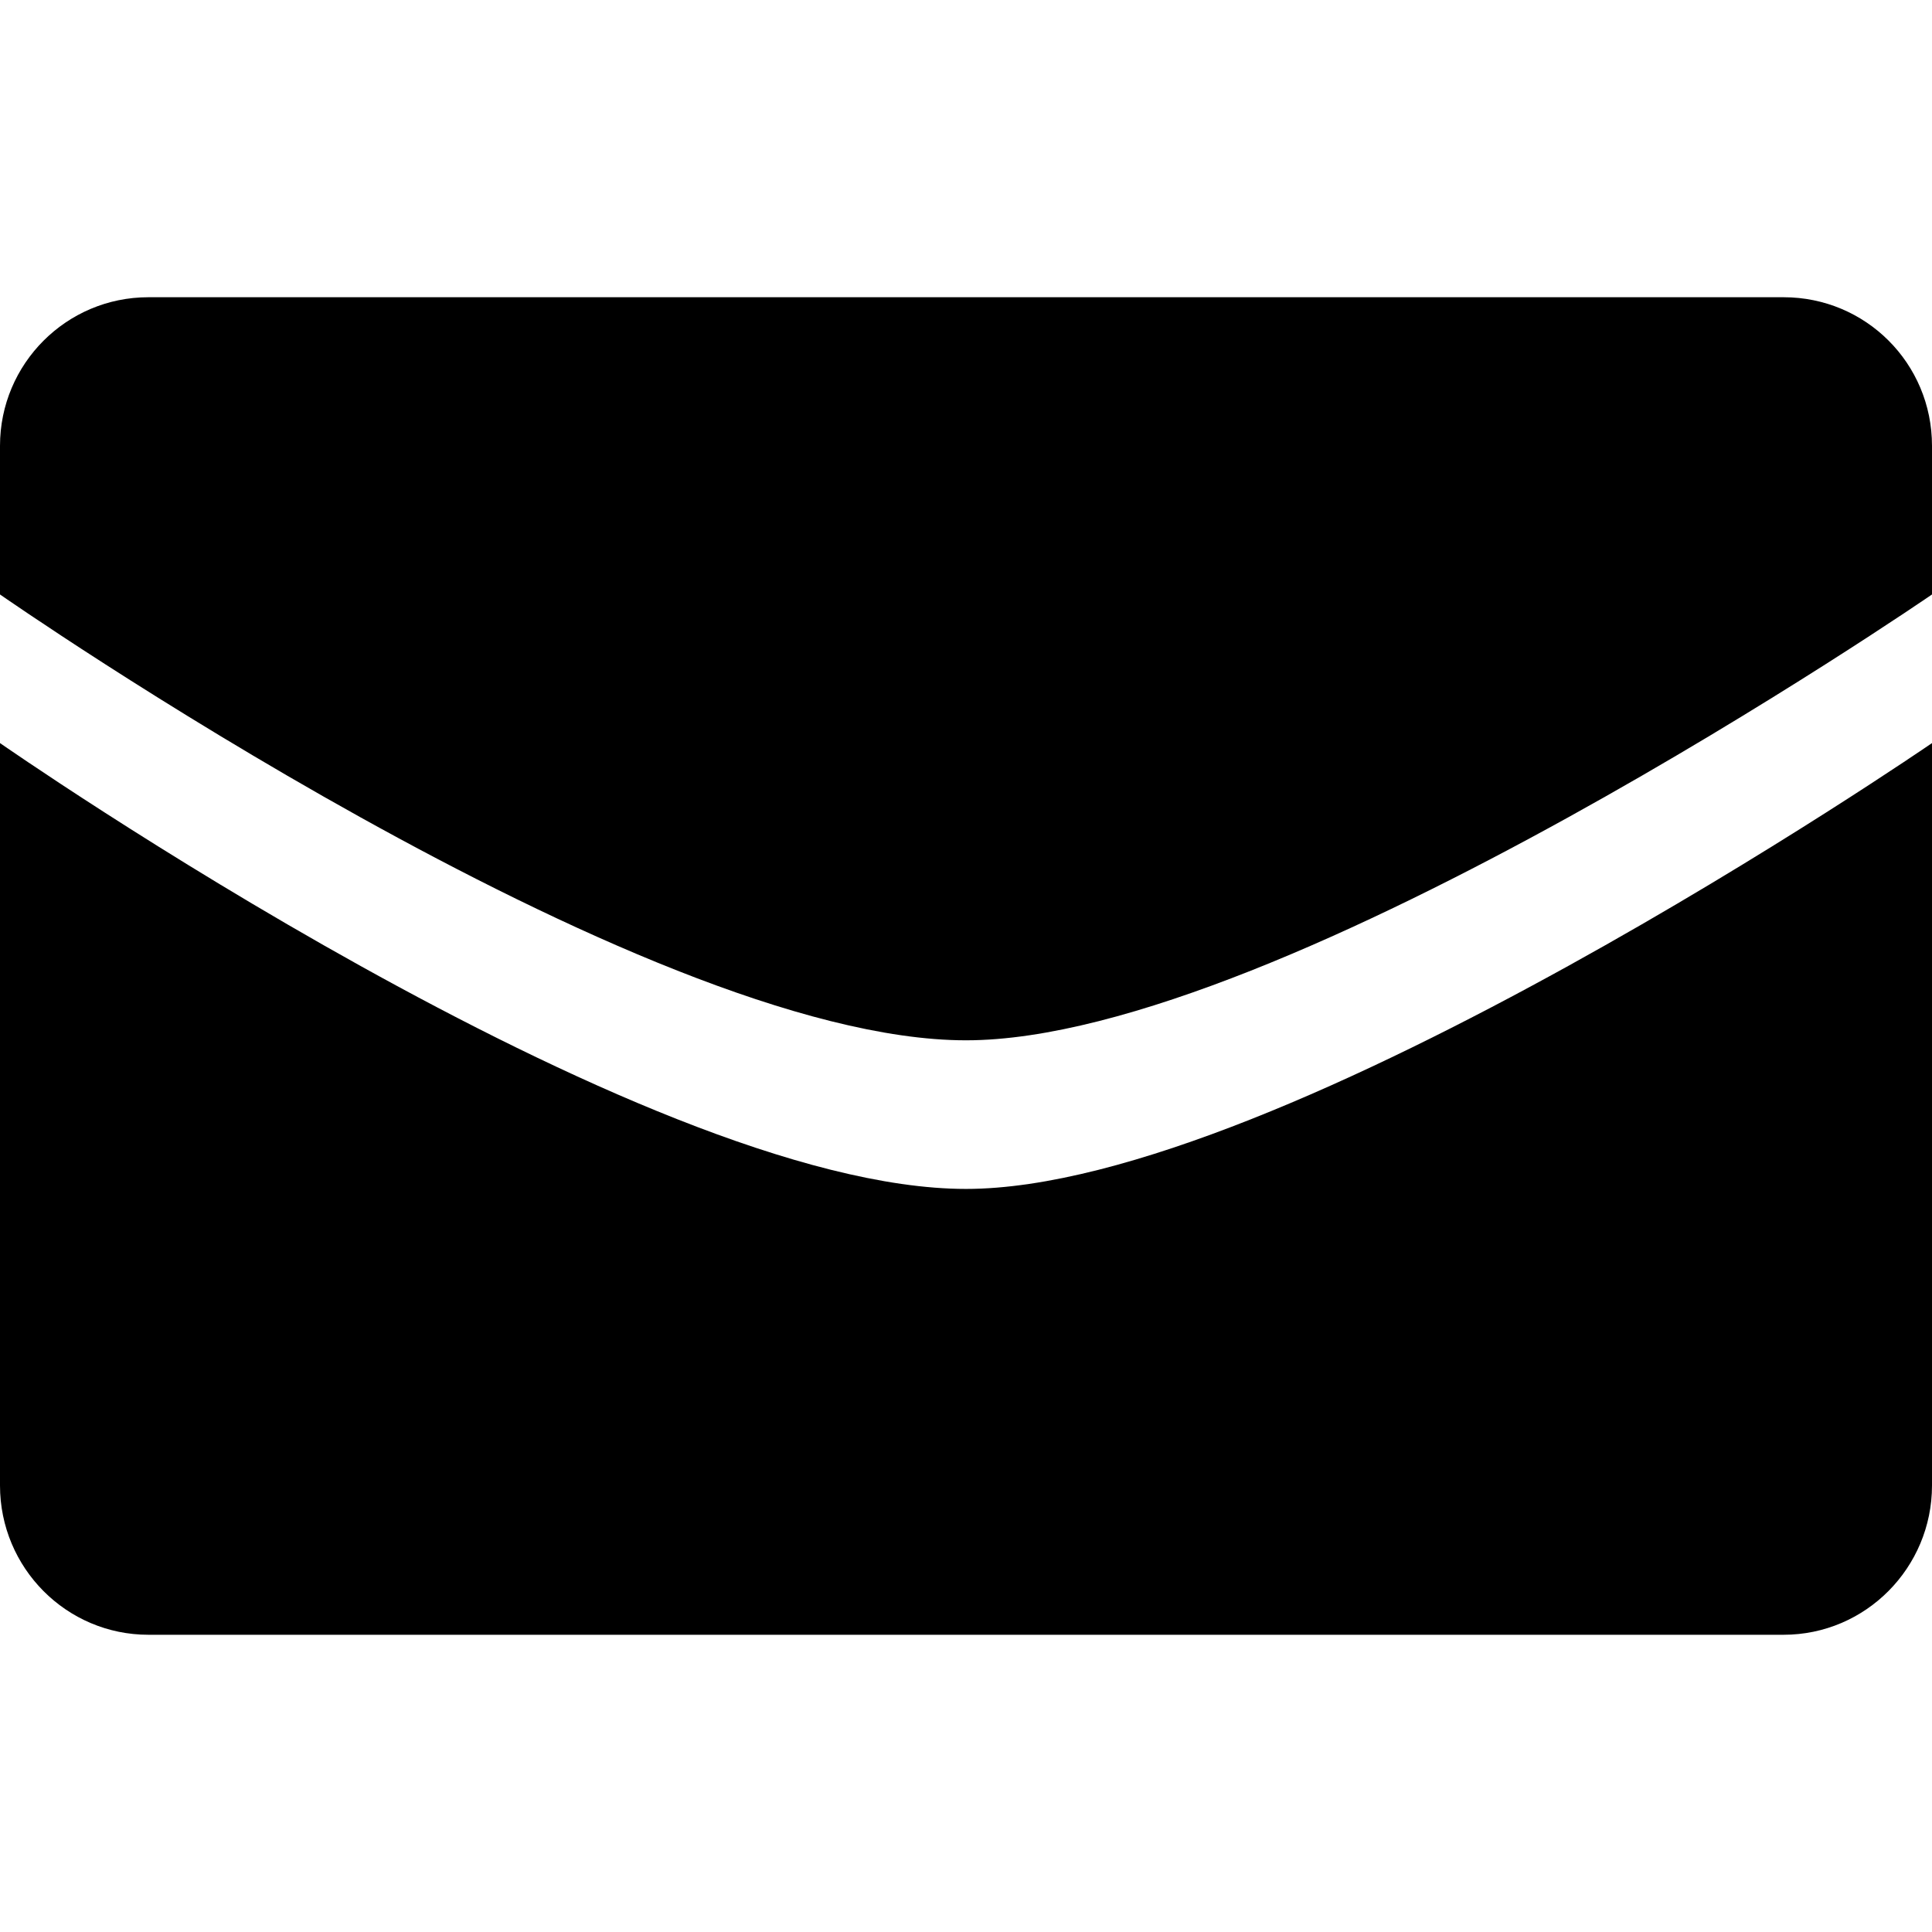
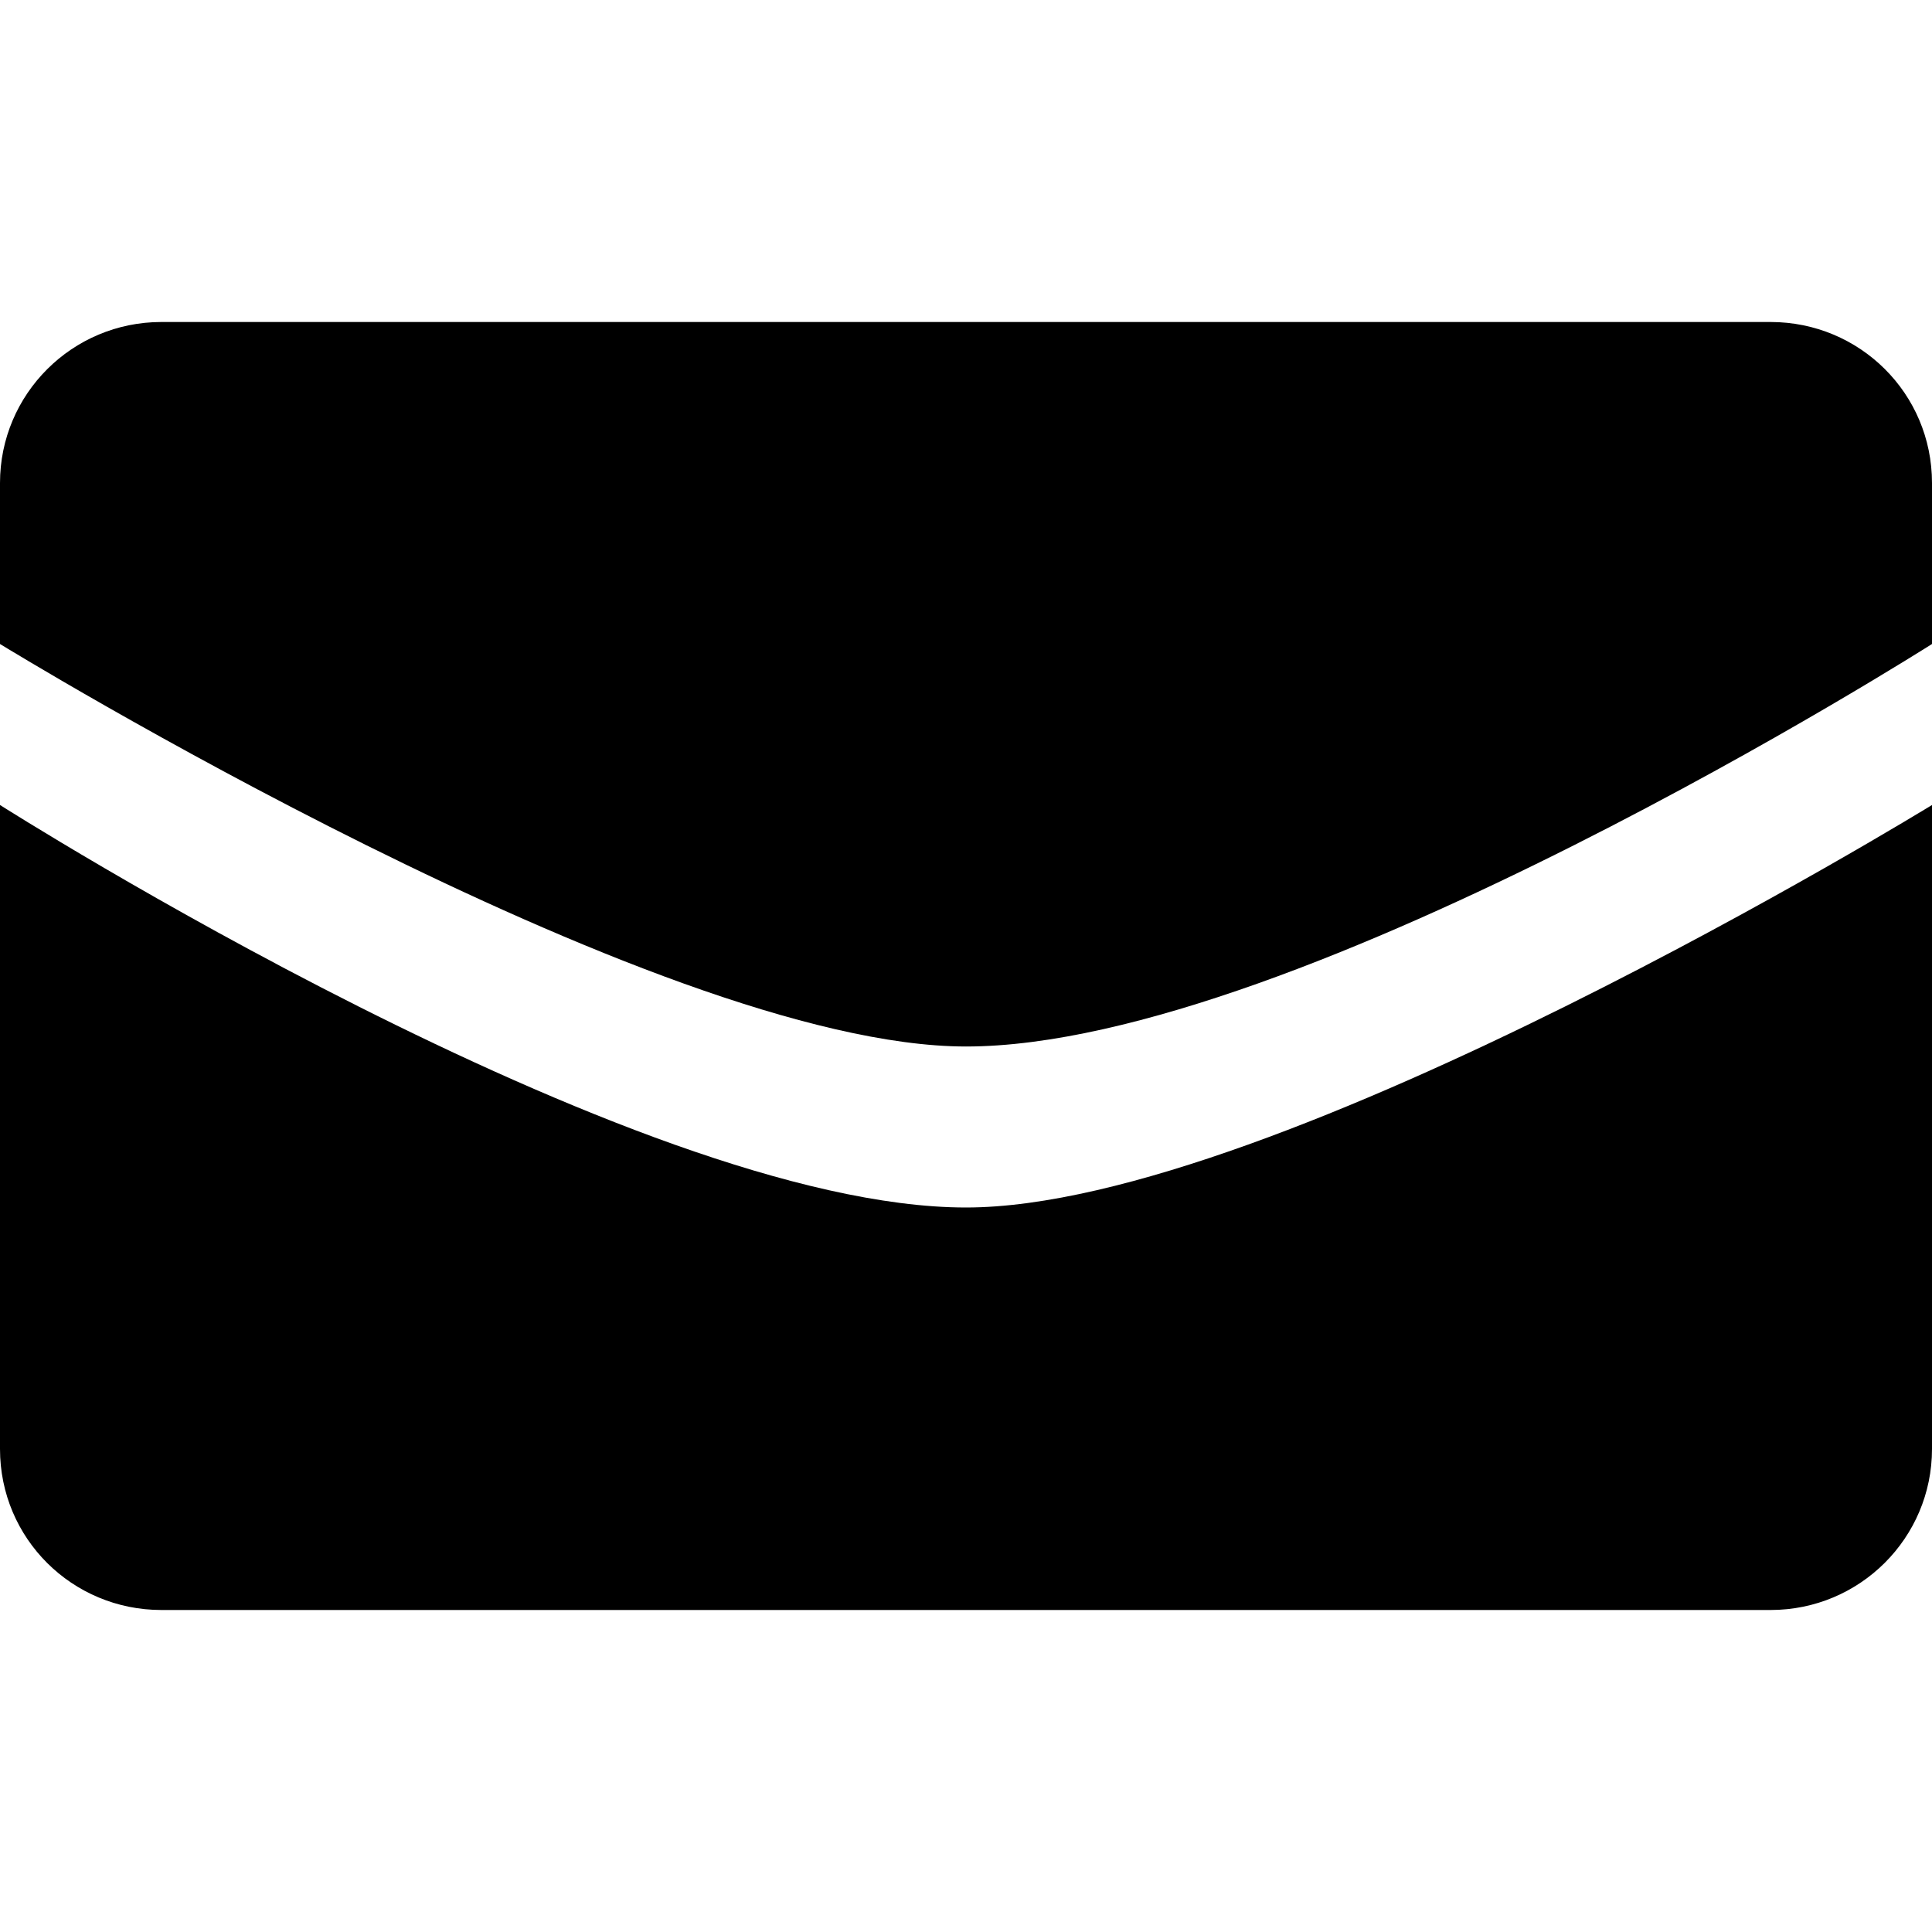
- <svg xmlns="http://www.w3.org/2000/svg" width="26px" height="26px" viewBox="0 0 26 26" version="1.1">
-   <path fill="currentColor" d="M0,6 C0,4.895 0.895,4 1.997,4 L24.003,4 C25.106,4 26,4.888 26,6 L26,8 C26,8 17.275,14 13,14 C8.608,14 0,8 0,8 L0,6 L0,6 Z M0,19.991 C0,21.101 0.895,22 1.997,22 L24.003,22 C25.106,22 26,21.098 26,19.991 L26,10 C26,10 17.275,16 13,16 C8.608,16 0,10 0,10 L0,19.991 L0,19.991 Z" />
+ <svg xmlns="http://www.w3.org/2000/svg" width="24px" height="24px" viewBox="0 0 24 24" version="1.1">
+   <defs />
+   <g id="Page-1" stroke="none" stroke-width="1" fill="none" fill-rule="evenodd">
+     <g id="envelope" fill="currentColor">
+       <path d="M0,6 C0,4.895 0.897,4 2.005,4 L21.995,4 C23.102,4 24,4.888 24,6 L24,8 C24,8 16.138,13 12,13 C8.138,13 0,8 0,8 L0,6 Z" id="envelope-top" />
+       <path d="M24,18 C24,19.105 23.103,20 21.995,20 L2.005,20 C0.898,20 0,19.113 0,18 L0,10 C0,10 7.862,15 12,15 C15.862,15 24,10 24,10 L24,18 L24,18 Z" id="envelope-bottom" />
+     </g>
+   </g>
</svg>
